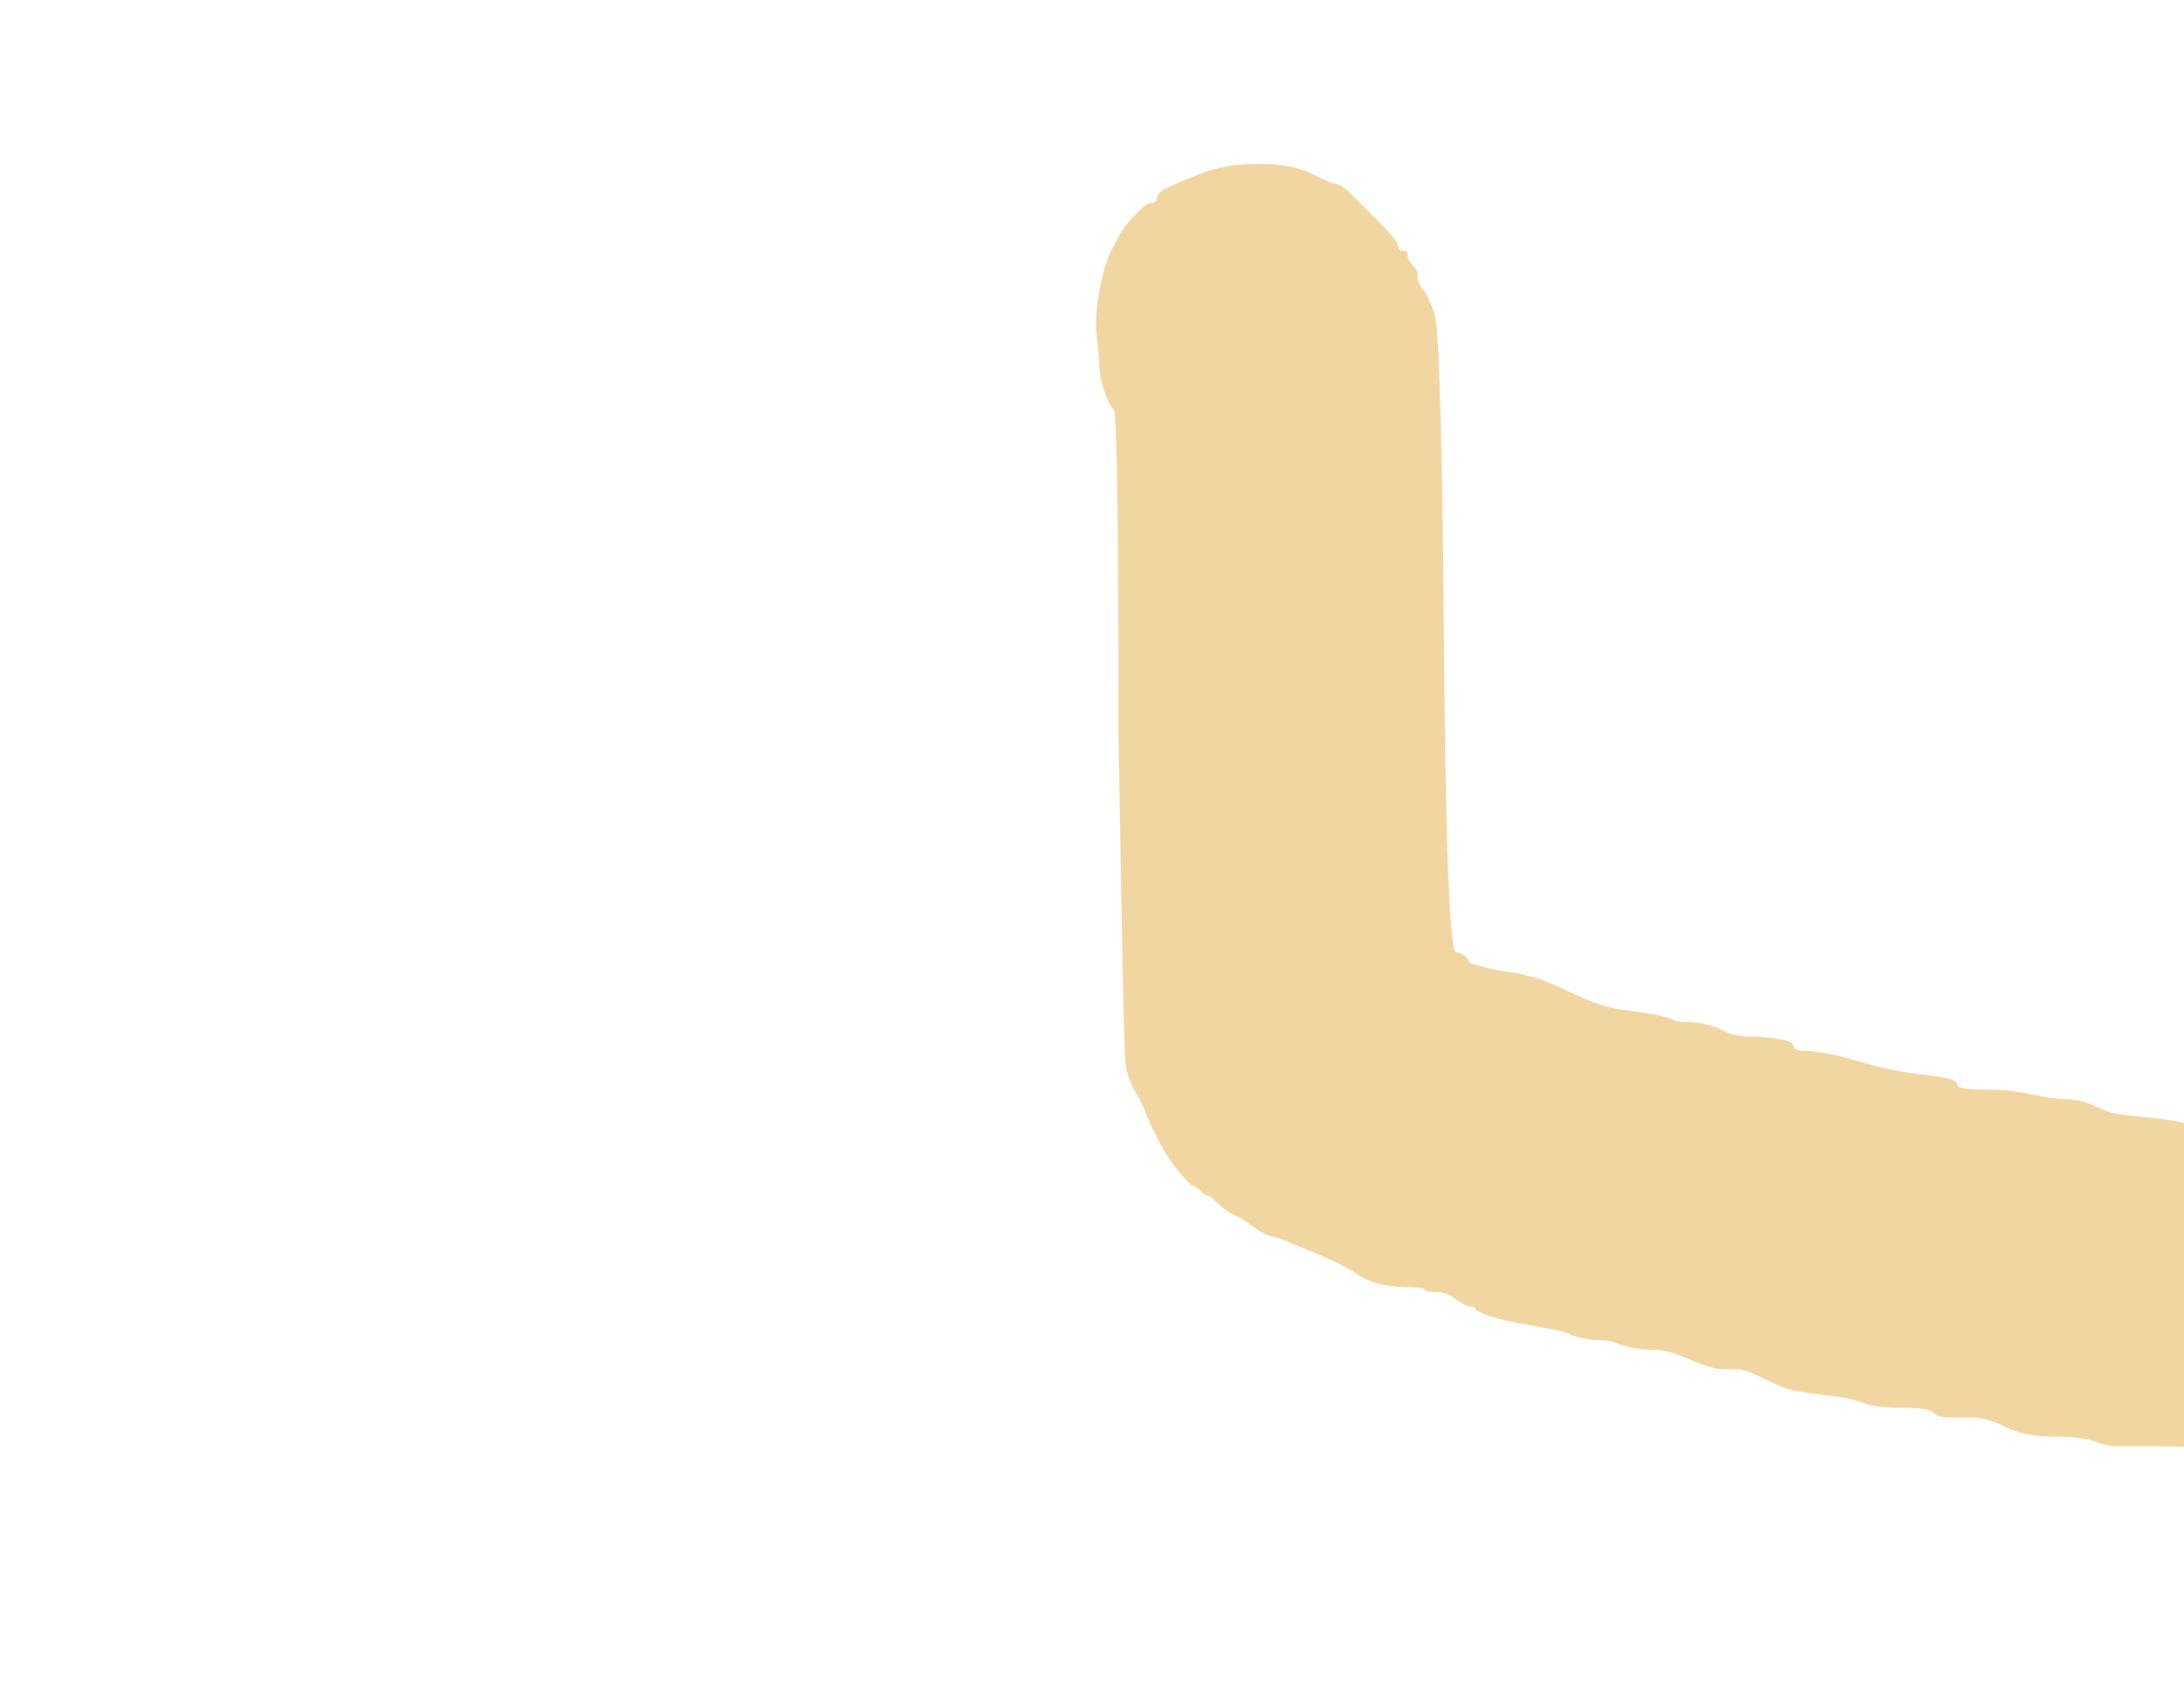
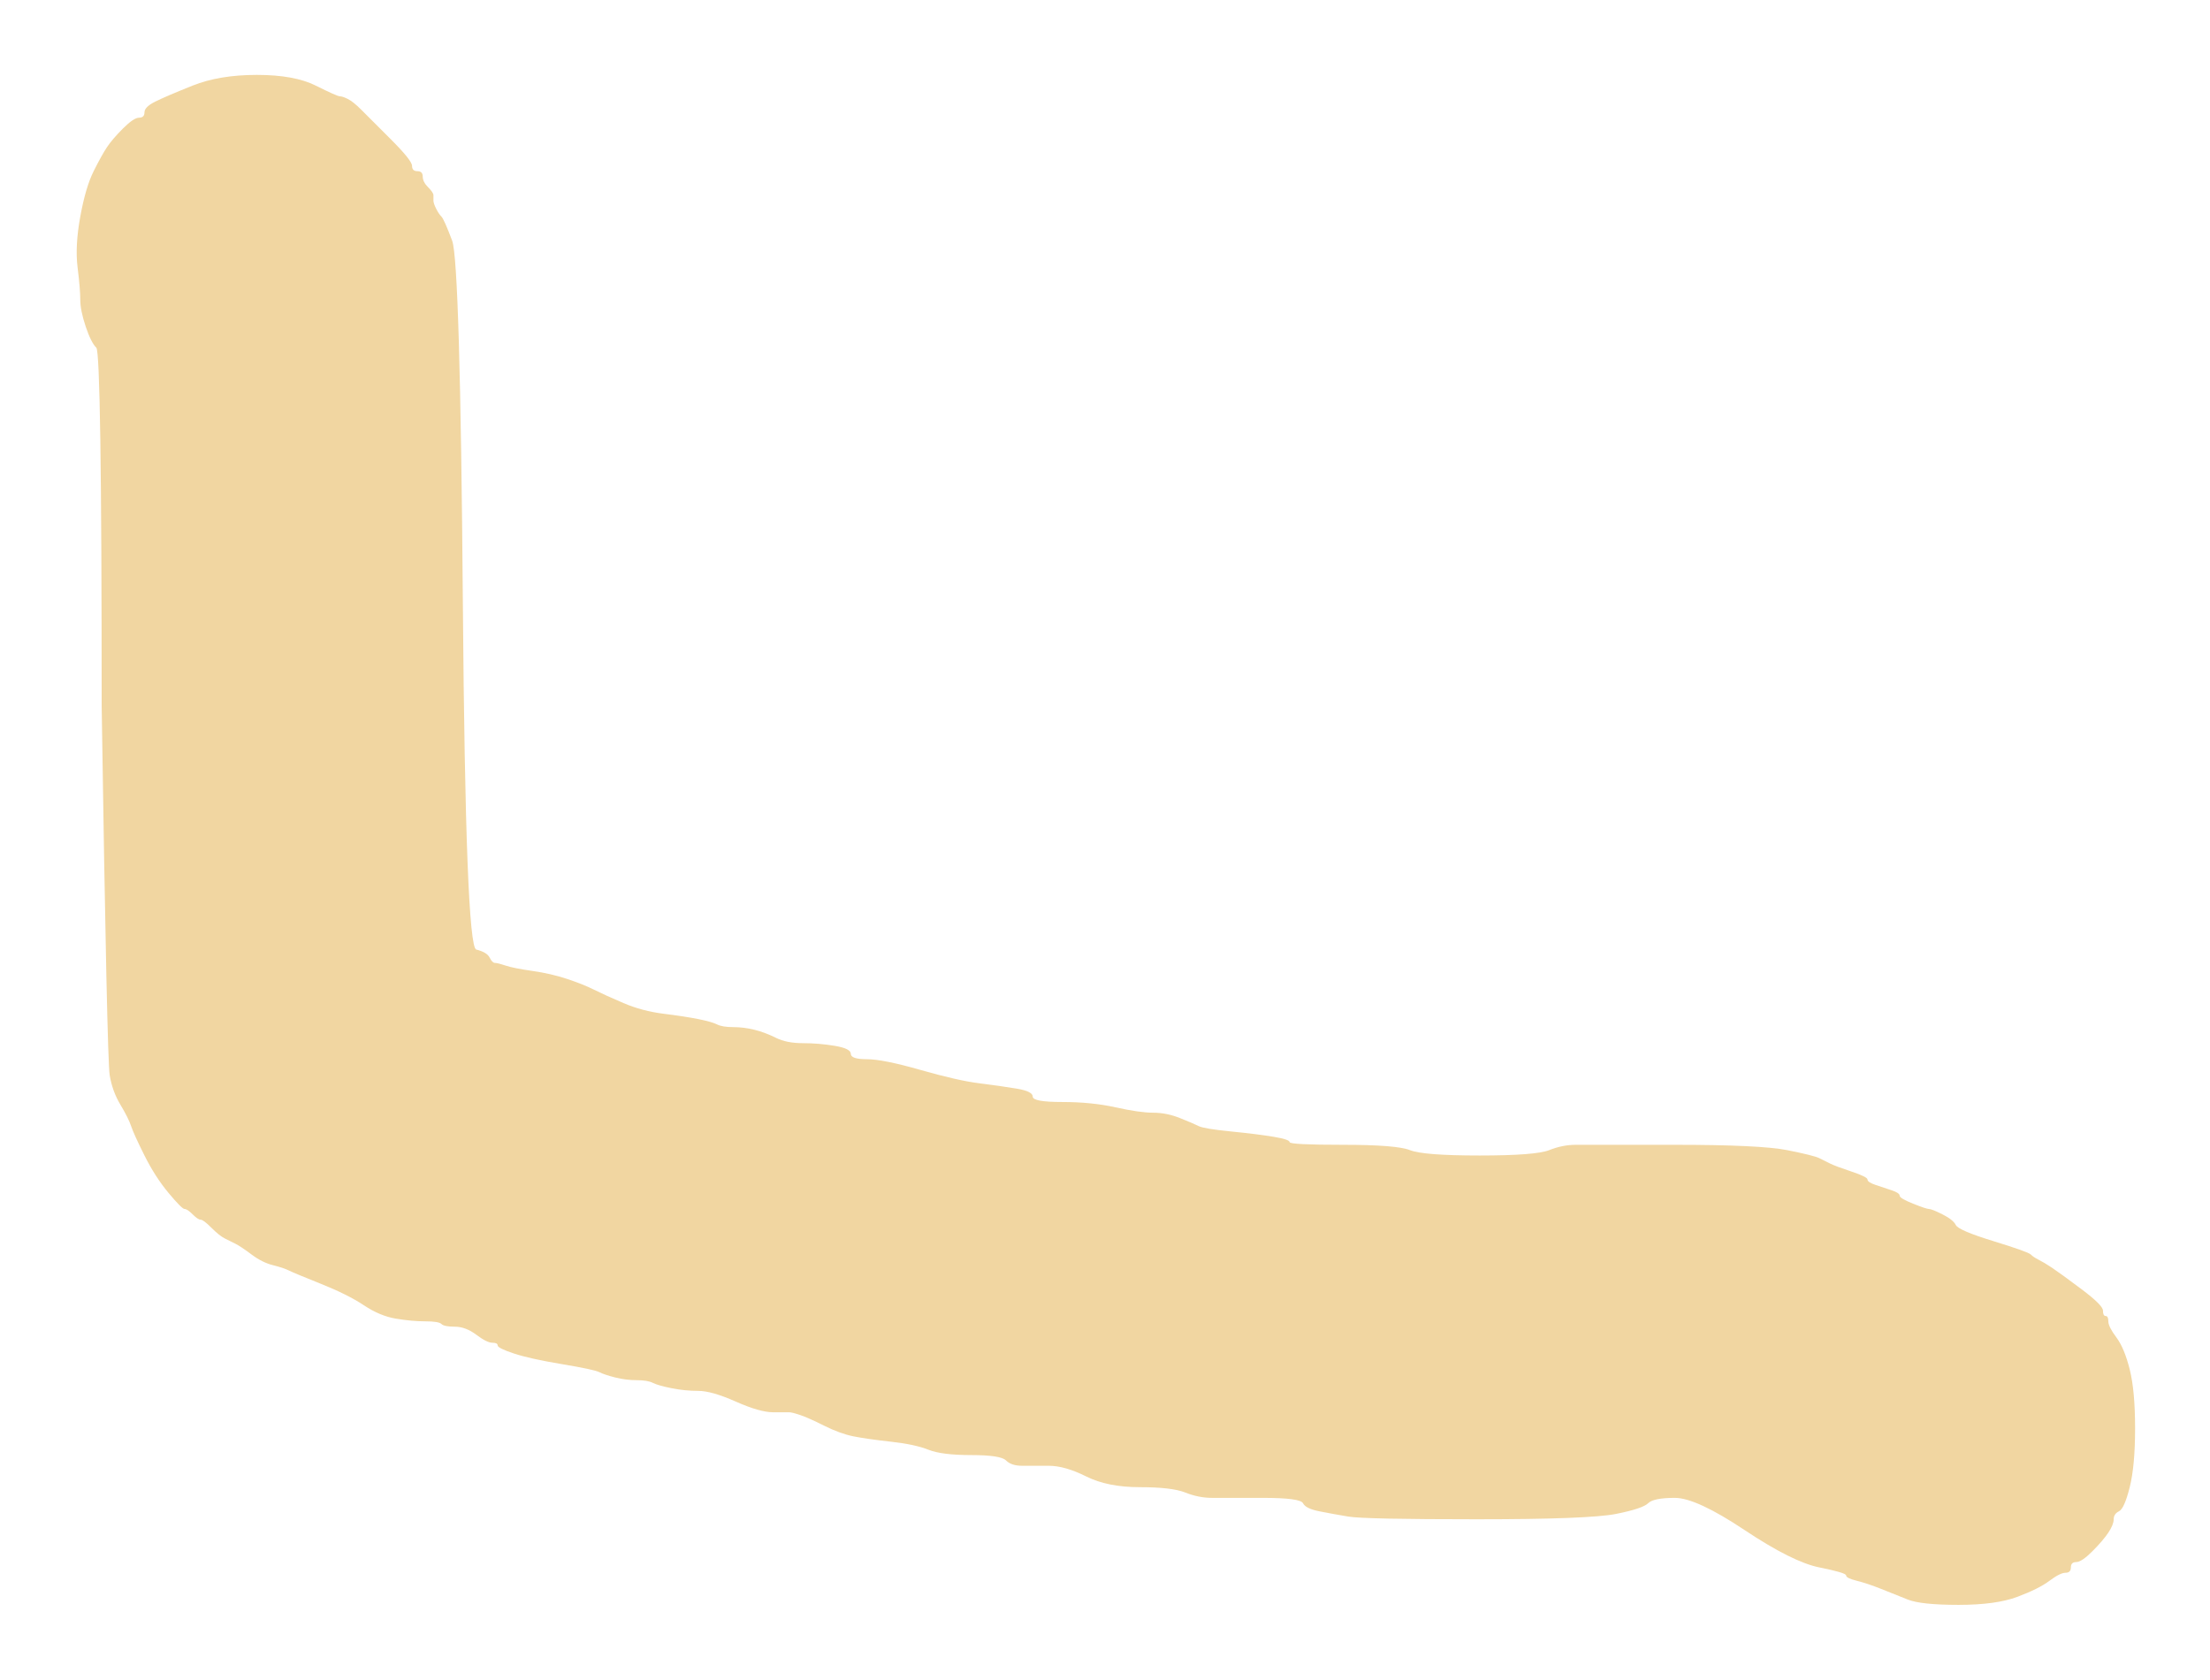
- <svg xmlns="http://www.w3.org/2000/svg" viewBox="-227 -320 453 354" preserveAspectRatio="xMidYMid meet">
+ <svg xmlns="http://www.w3.org/2000/svg" viewBox="-14 -300 413 314" preserveAspectRatio="xMidYMid meet">
  <g transform="scale(1,-1)" fill="#f1d6a1">
    <path d="M5 168Q5 234 4.0 235.0Q3 236 2.0 239.0Q1 242 1.0 244.0Q1 246 0.5 250.0Q0 254 1.0 259.5Q2 265 3.5 268.0Q5 271 6.0 272.5Q7 274 9.0 276.0Q11 278 12.0 278.0Q13 278 13.0 279.0Q13 280 15.0 281.0Q17 282 22.0 284.0Q27 286 34.0 286.0Q41 286 45.0 284.0Q49 282 49.5 282.0Q50 282 51.0 281.5Q52 281 53.5 279.5Q55 278 59.0 274.0Q63 270 63.0 269.0Q63 268 64.0 268.0Q65 268 65.0 267.0Q65 266 66.0 265.0Q67 264 67.0 263.5Q67 263 67.0 262.5Q67 262 67.5 261.0Q68 260 68.5 259.5Q69 259 70.5 255.0Q72 251 72.5 187.0Q73 123 75.0 122.5Q77 122 77.5 121.0Q78 120 78.5 120.0Q79 120 80.5 119.5Q82 119 85.5 118.5Q89 118 92.0 117.0Q95 116 97.0 115.0Q99 114 102.5 112.5Q106 111 110.0 110.5Q114 110 116.5 109.5Q119 109 120.0 108.5Q121 108 123.0 108.0Q125 108 127.0 107.5Q129 107 131.0 106.0Q133 105 136.0 105.0Q139 105 142.0 104.5Q145 104 145.0 103.0Q145 102 148.0 102.0Q151 102 158.0 100.0Q165 98 169.0 97.5Q173 97 176.0 96.5Q179 96 179.0 95.0Q179 94 184.5 94.0Q190 94 194.5 93.0Q199 92 201.5 92.0Q204 92 206.5 91.0Q209 90 210.0 89.5Q211 89 216.0 88.5Q221 88 224.0 87.5Q227 87 227.0 86.5Q227 86 237.0 86.0Q247 86 249.5 85.0Q252 84 262.5 84.0Q273 84 275.5 85.0Q278 86 280.5 86.0Q283 86 299.0 86.0Q315 86 320.0 85.0Q325 84 326.0 83.5Q327 83 328.0 82.5Q329 82 332.0 81.0Q335 80 335.0 79.5Q335 79 336.5 78.5Q338 78 339.5 77.5Q341 77 341.0 76.5Q341 76 343.5 75.0Q346 74 346.5 74.0Q347 74 349.0 73.0Q351 72 351.5 71.0Q352 70 358.5 68.0Q365 66 365.5 65.5Q366 65 367.0 64.5Q368 64 369.5 63.0Q371 62 375.0 59.0Q379 56 379.0 55.0Q379 54 379.5 54.0Q380 54 380.0 53.0Q380 52 381.5 50.0Q383 48 384.0 44.0Q385 40 385.0 33.0Q385 26 384.0 22.0Q383 18 382.0 17.5Q381 17 381.0 16.0Q381 15 380.0 13.5Q379 12 377.0 10.0Q375 8 374.0 8.0Q373 8 373.0 7.0Q373 6 372.0 6.0Q371 6 369.0 4.5Q367 3 363.0 1.5Q359 0 352.0 0.0Q345 0 342.5 1.0Q340 2 337.5 3.0Q335 4 333.0 4.5Q331 5 331.0 5.5Q331 6 326.0 7.0Q321 8 312.0 14.0Q303 20 299.0 20.0Q295 20 294.0 19.0Q293 18 288.0 17.0Q283 16 262.0 16.0Q241 16 238.0 16.5Q235 17 232.5 17.5Q230 18 229.5 19.0Q229 20 222.0 20.0Q215 20 212.5 20.0Q210 20 207.5 21.0Q205 22 199.0 22.0Q193 22 189.0 24.0Q185 26 182.0 26.0Q179 26 177.0 26.0Q175 26 174.0 27.0Q173 28 167.5 28.0Q162 28 159.5 29.0Q157 30 152.5 30.5Q148 31 145.5 31.5Q143 32 140.0 33.5Q137 35 135.5 35.5Q134 36 133.5 36.0Q133 36 130.5 36.0Q128 36 123.5 38.0Q119 40 116.5 40.0Q114 40 111.5 40.5Q109 41 108.0 41.5Q107 42 105.0 42.0Q103 42 101.0 42.5Q99 43 98.0 43.5Q97 44 91.0 45.0Q85 46 82.0 47.0Q79 48 79.0 48.5Q79 49 78.0 49.0Q77 49 75.0 50.5Q73 52 71.0 52.0Q69 52 68.5 52.5Q68 53 65.5 53.0Q63 53 60.0 53.5Q57 54 54.0 56.0Q51 58 46.0 60.0Q41 62 40.0 62.5Q39 63 37.0 63.5Q35 64 33.0 65.5Q31 67 30.0 67.5Q29 68 28.0 68.5Q27 69 25.5 70.5Q24 72 23.5 72.0Q23 72 22.0 73.0Q21 74 20.5 74.0Q20 74 17.5 77.0Q15 80 13.0 84.0Q11 88 10.5 89.5Q10 91 8.5 93.5Q7 96 6.5 99.0Q6 102 5 168Z" />
  </g>
</svg>
